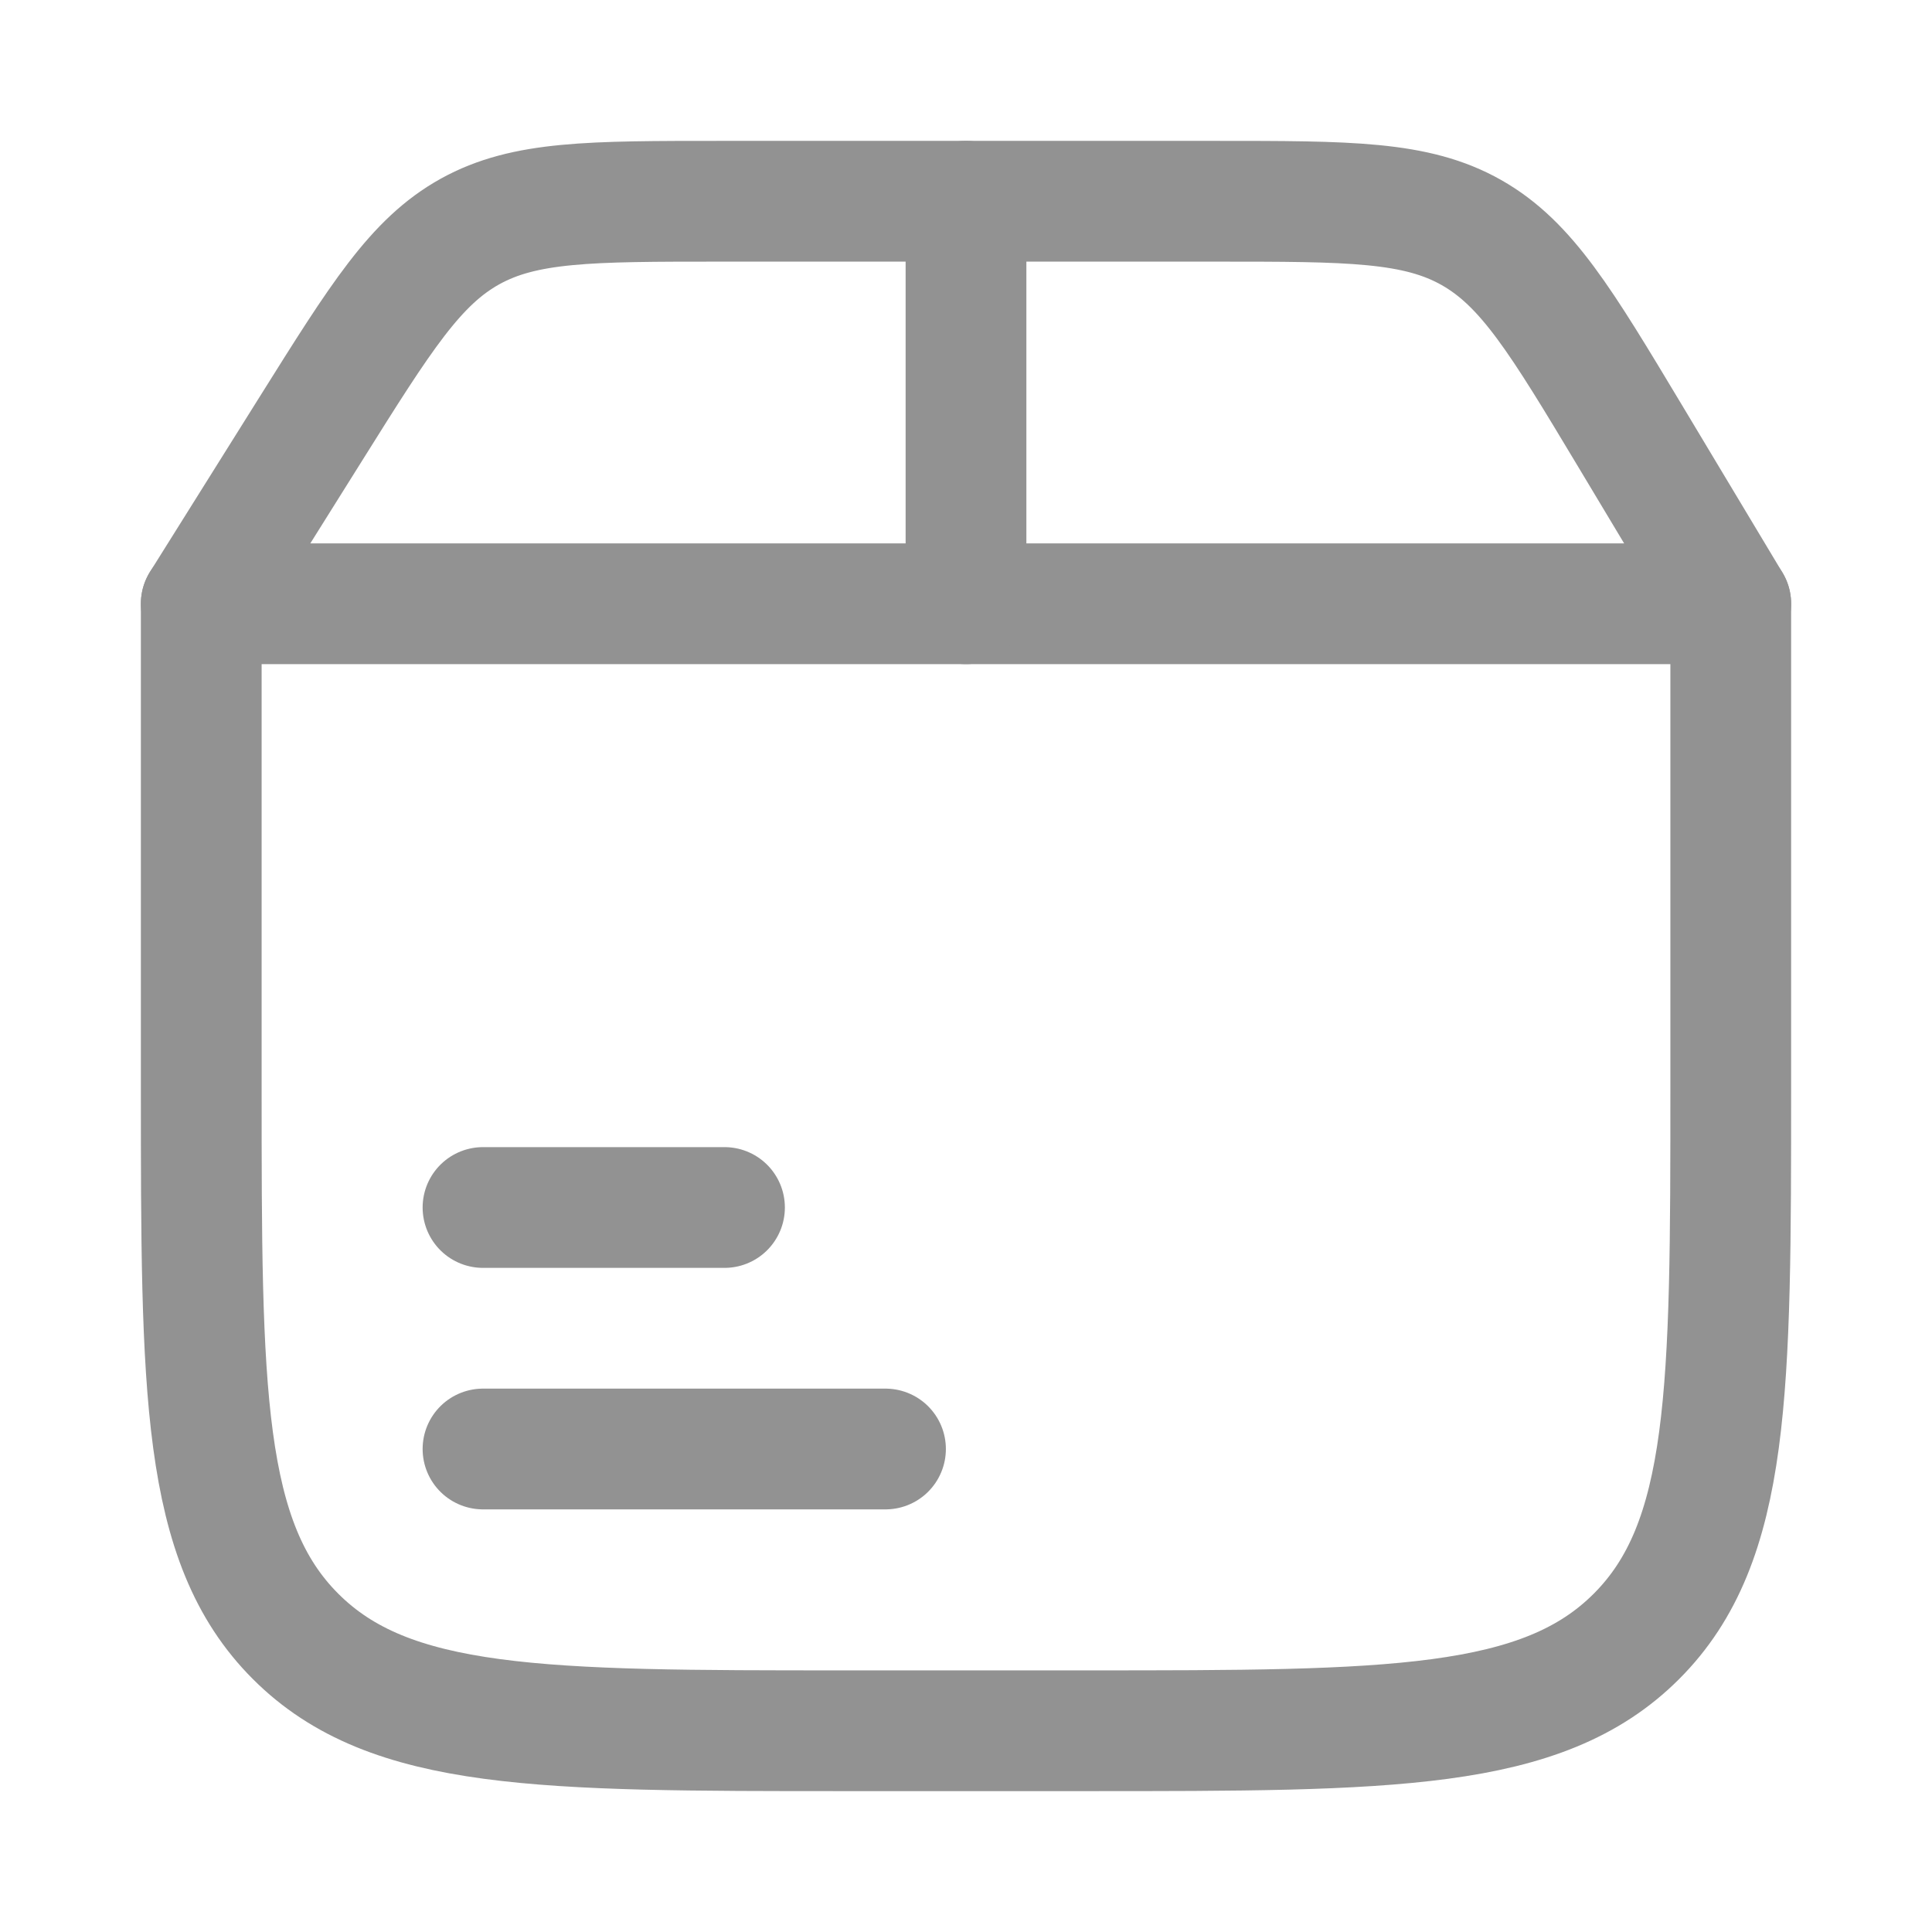
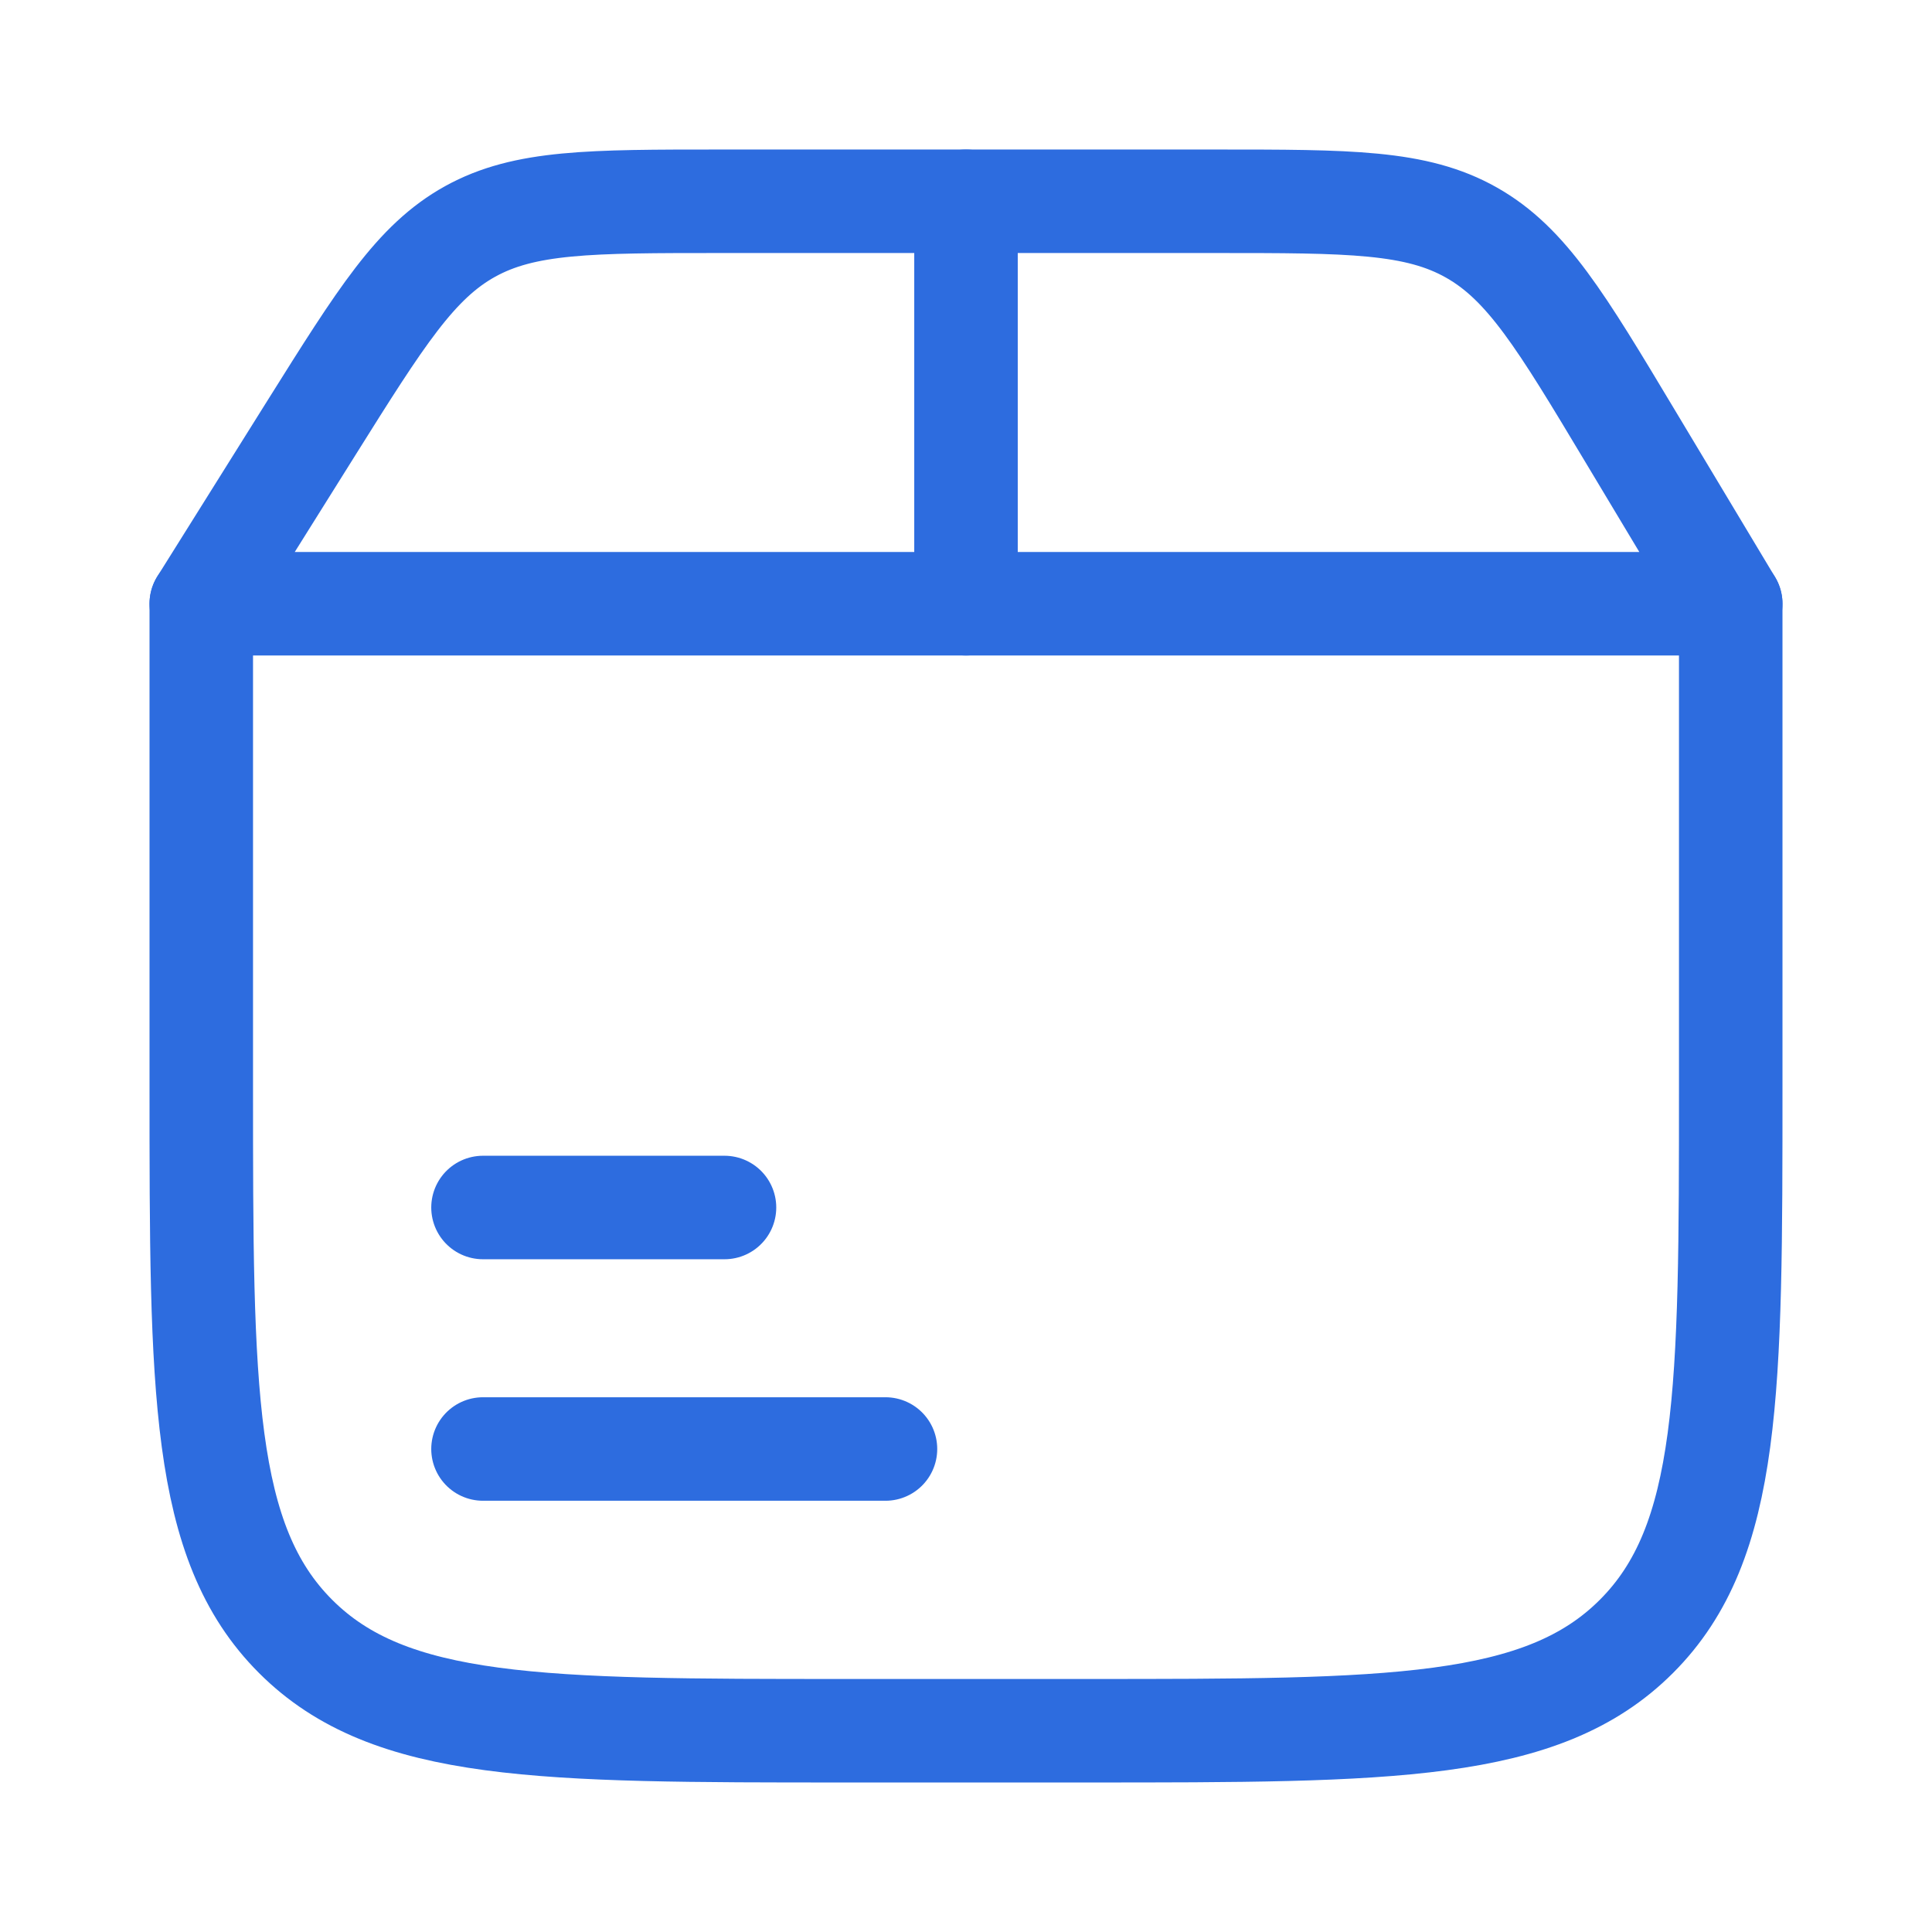
- <svg xmlns="http://www.w3.org/2000/svg" width="24" height="24" viewBox="0 0 24 24" fill="none">
-   <path d="M2.5 7.5V13.5C2.5 17.271 2.5 19.157 3.672 20.328C4.843 21.5 6.729 21.5 10.5 21.5H13.5C17.271 21.5 19.157 21.5 20.328 20.328C21.5 19.157 21.5 17.271 21.5 13.5V7.5" stroke="#929292" stroke-width="1.5" stroke-linecap="round" stroke-linejoin="round" />
-   <path d="M3.869 5.315L2.5 7.5H21.5L20.248 5.413C19.394 3.99 18.967 3.279 18.279 2.889C17.592 2.5 16.762 2.5 15.103 2.5H8.954C7.33 2.5 6.518 2.5 5.84 2.875C5.162 3.251 4.731 3.939 3.869 5.315Z" stroke="#929292" stroke-width="1.5" stroke-linecap="round" stroke-linejoin="round" />
-   <path d="M12 7.5V2.5" stroke="#929292" stroke-width="1.5" stroke-linecap="round" stroke-linejoin="round" />
-   <path d="M6 18H11M6 15H9" stroke="#929292" stroke-width="1.5" stroke-linecap="round" stroke-linejoin="round" />
+ <svg xmlns="http://www.w3.org/2000/svg" width="28" height="28" viewBox="0 0 28 28" fill="none">
+   <path d="M2.917 8.75V15.75C2.917 20.15 2.917 22.35 4.284 23.716C5.65 25.083 7.85 25.083 12.25 25.083H15.75C20.15 25.083 22.35 25.083 23.716 23.716C25.083 22.35 25.083 20.15 25.083 15.75V8.75" stroke="#2D6CDF" stroke-width="1.5" stroke-linecap="round" stroke-linejoin="round" />
+   <path d="M4.514 6.2L2.917 8.75H25.083L23.622 6.315C22.627 4.655 22.129 3.825 21.326 3.371C20.524 2.917 19.556 2.917 17.62 2.917H10.446C8.552 2.917 7.605 2.917 6.814 3.354C6.023 3.792 5.52 4.595 4.514 6.2Z" stroke="#2D6CDF" stroke-width="1.5" stroke-linecap="round" stroke-linejoin="round" />
+   <path d="M14 8.75V2.917" stroke="#2D6CDF" stroke-width="1.5" stroke-linecap="round" stroke-linejoin="round" />
+   <path d="M7 21H12.833M7 17.5H10.5" stroke="#2D6CDF" stroke-width="1.5" stroke-linecap="round" stroke-linejoin="round" />
</svg>
